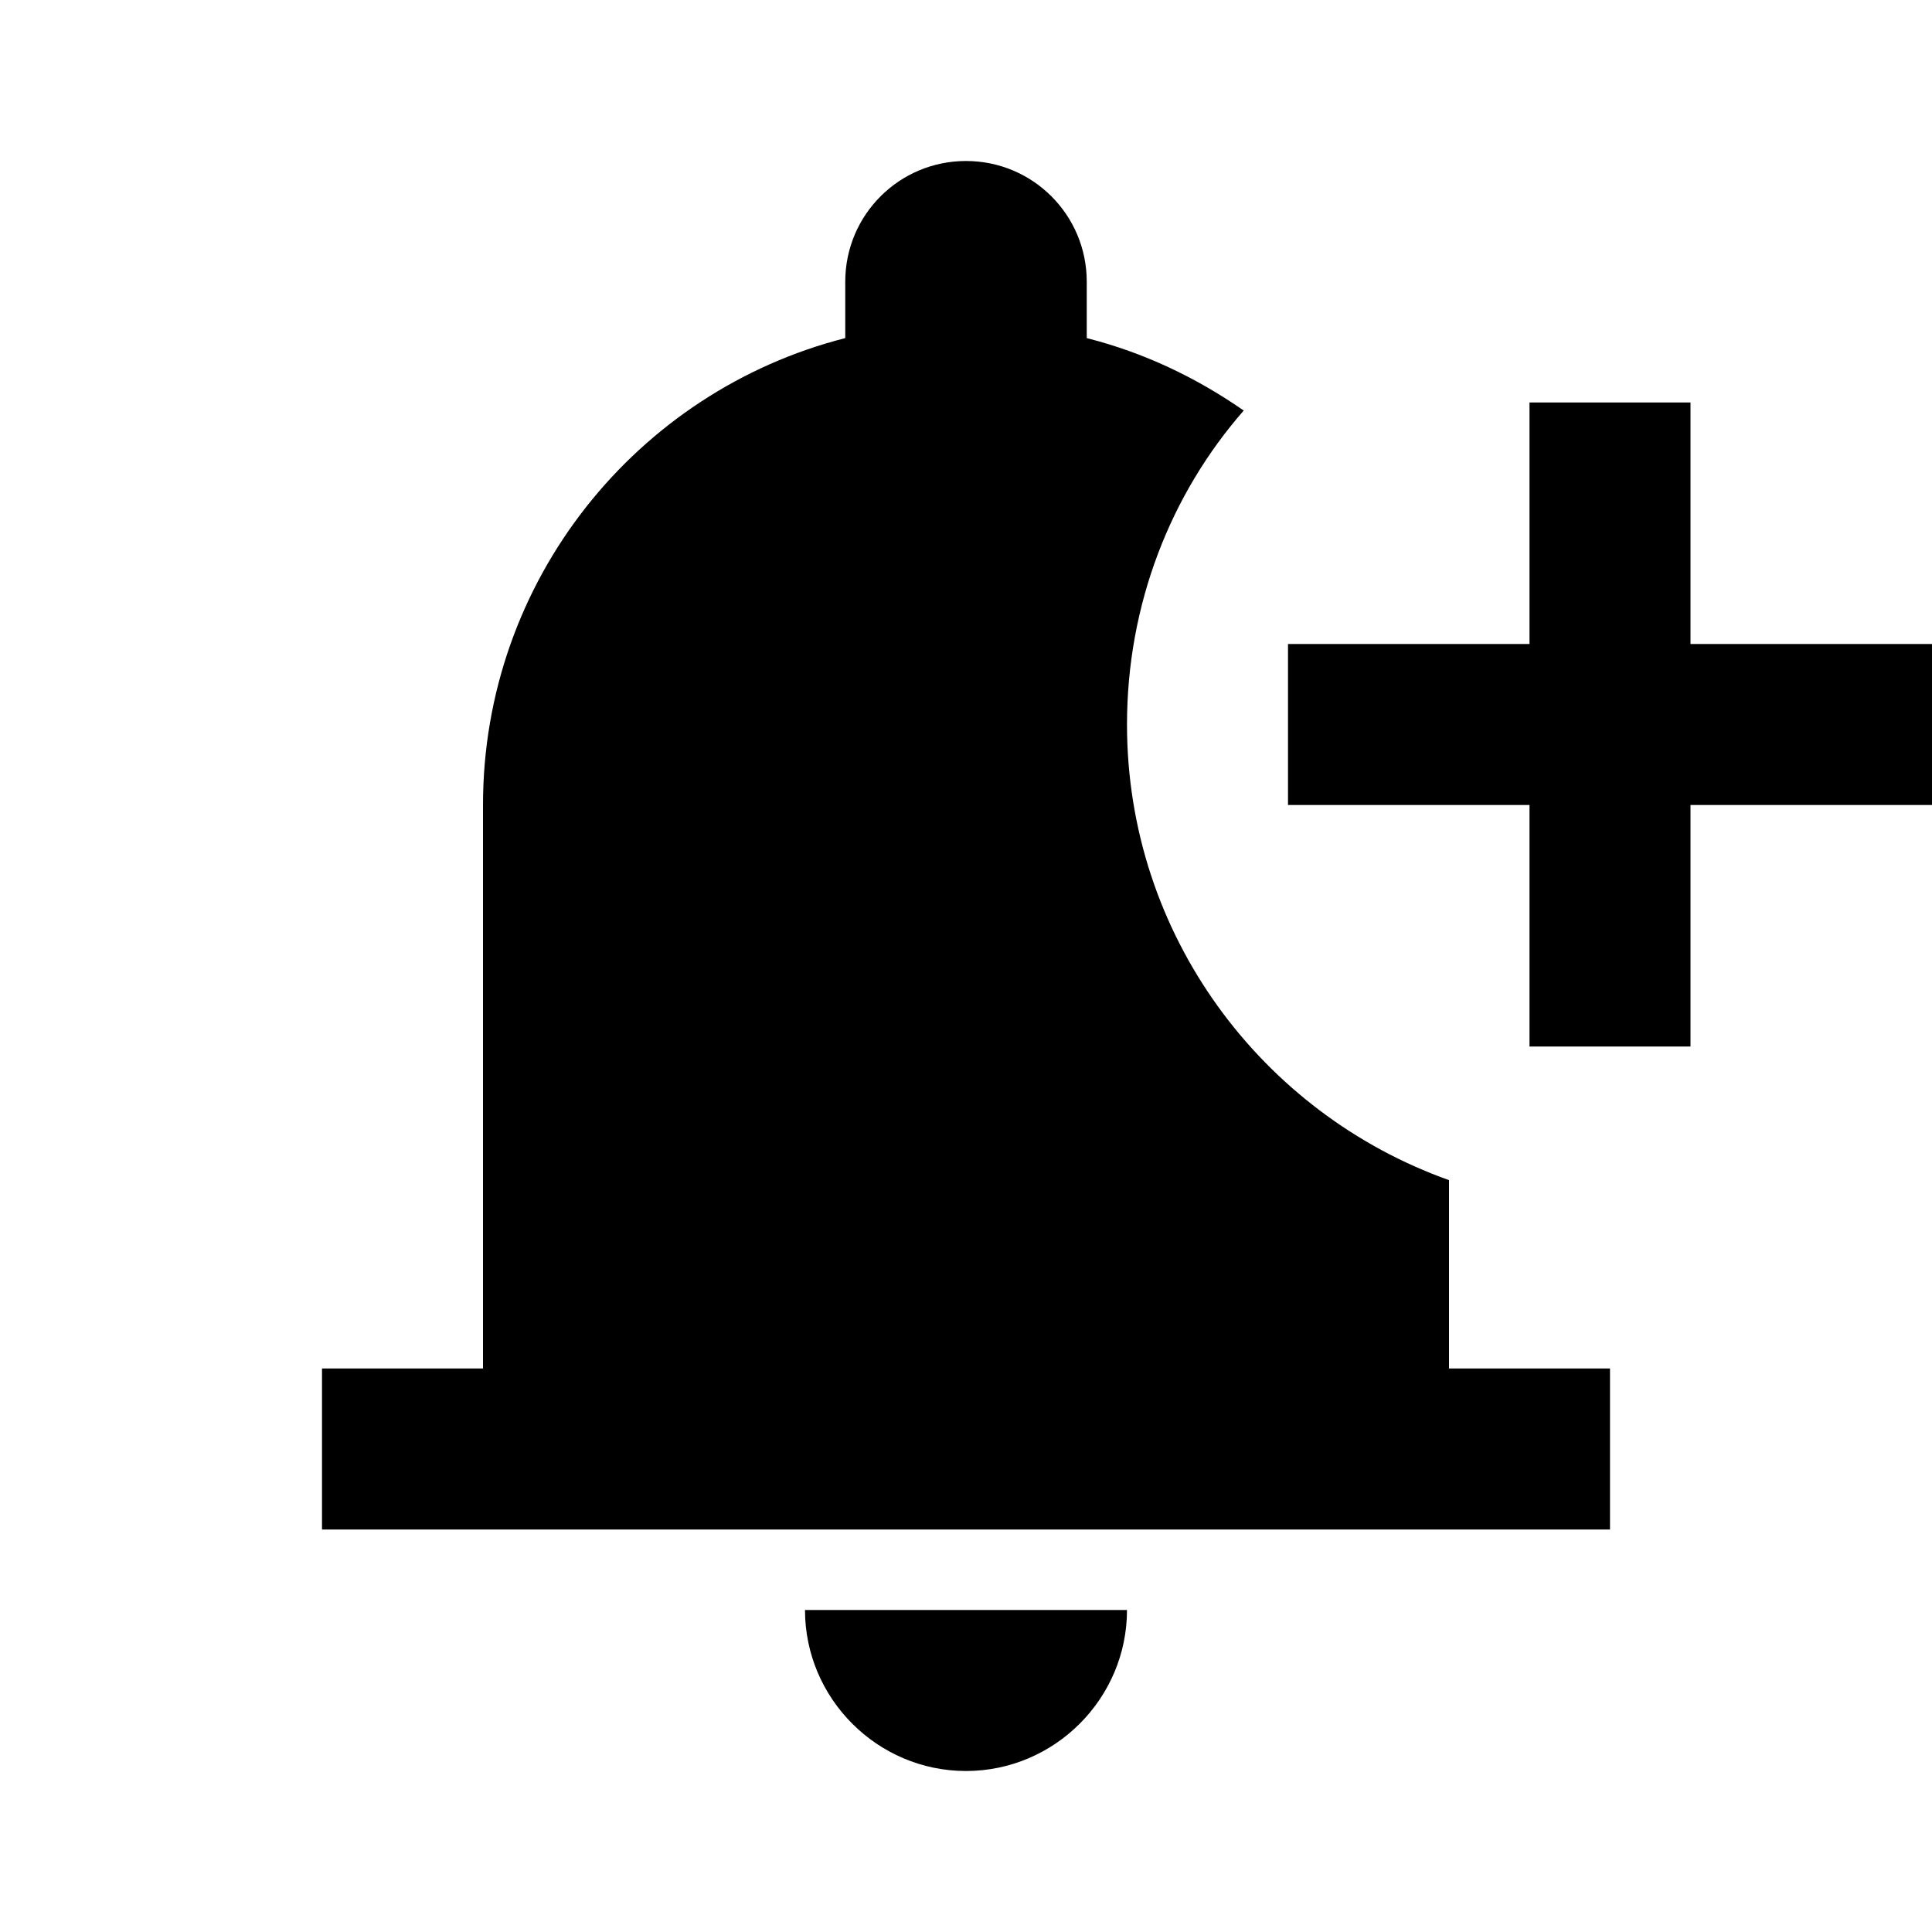
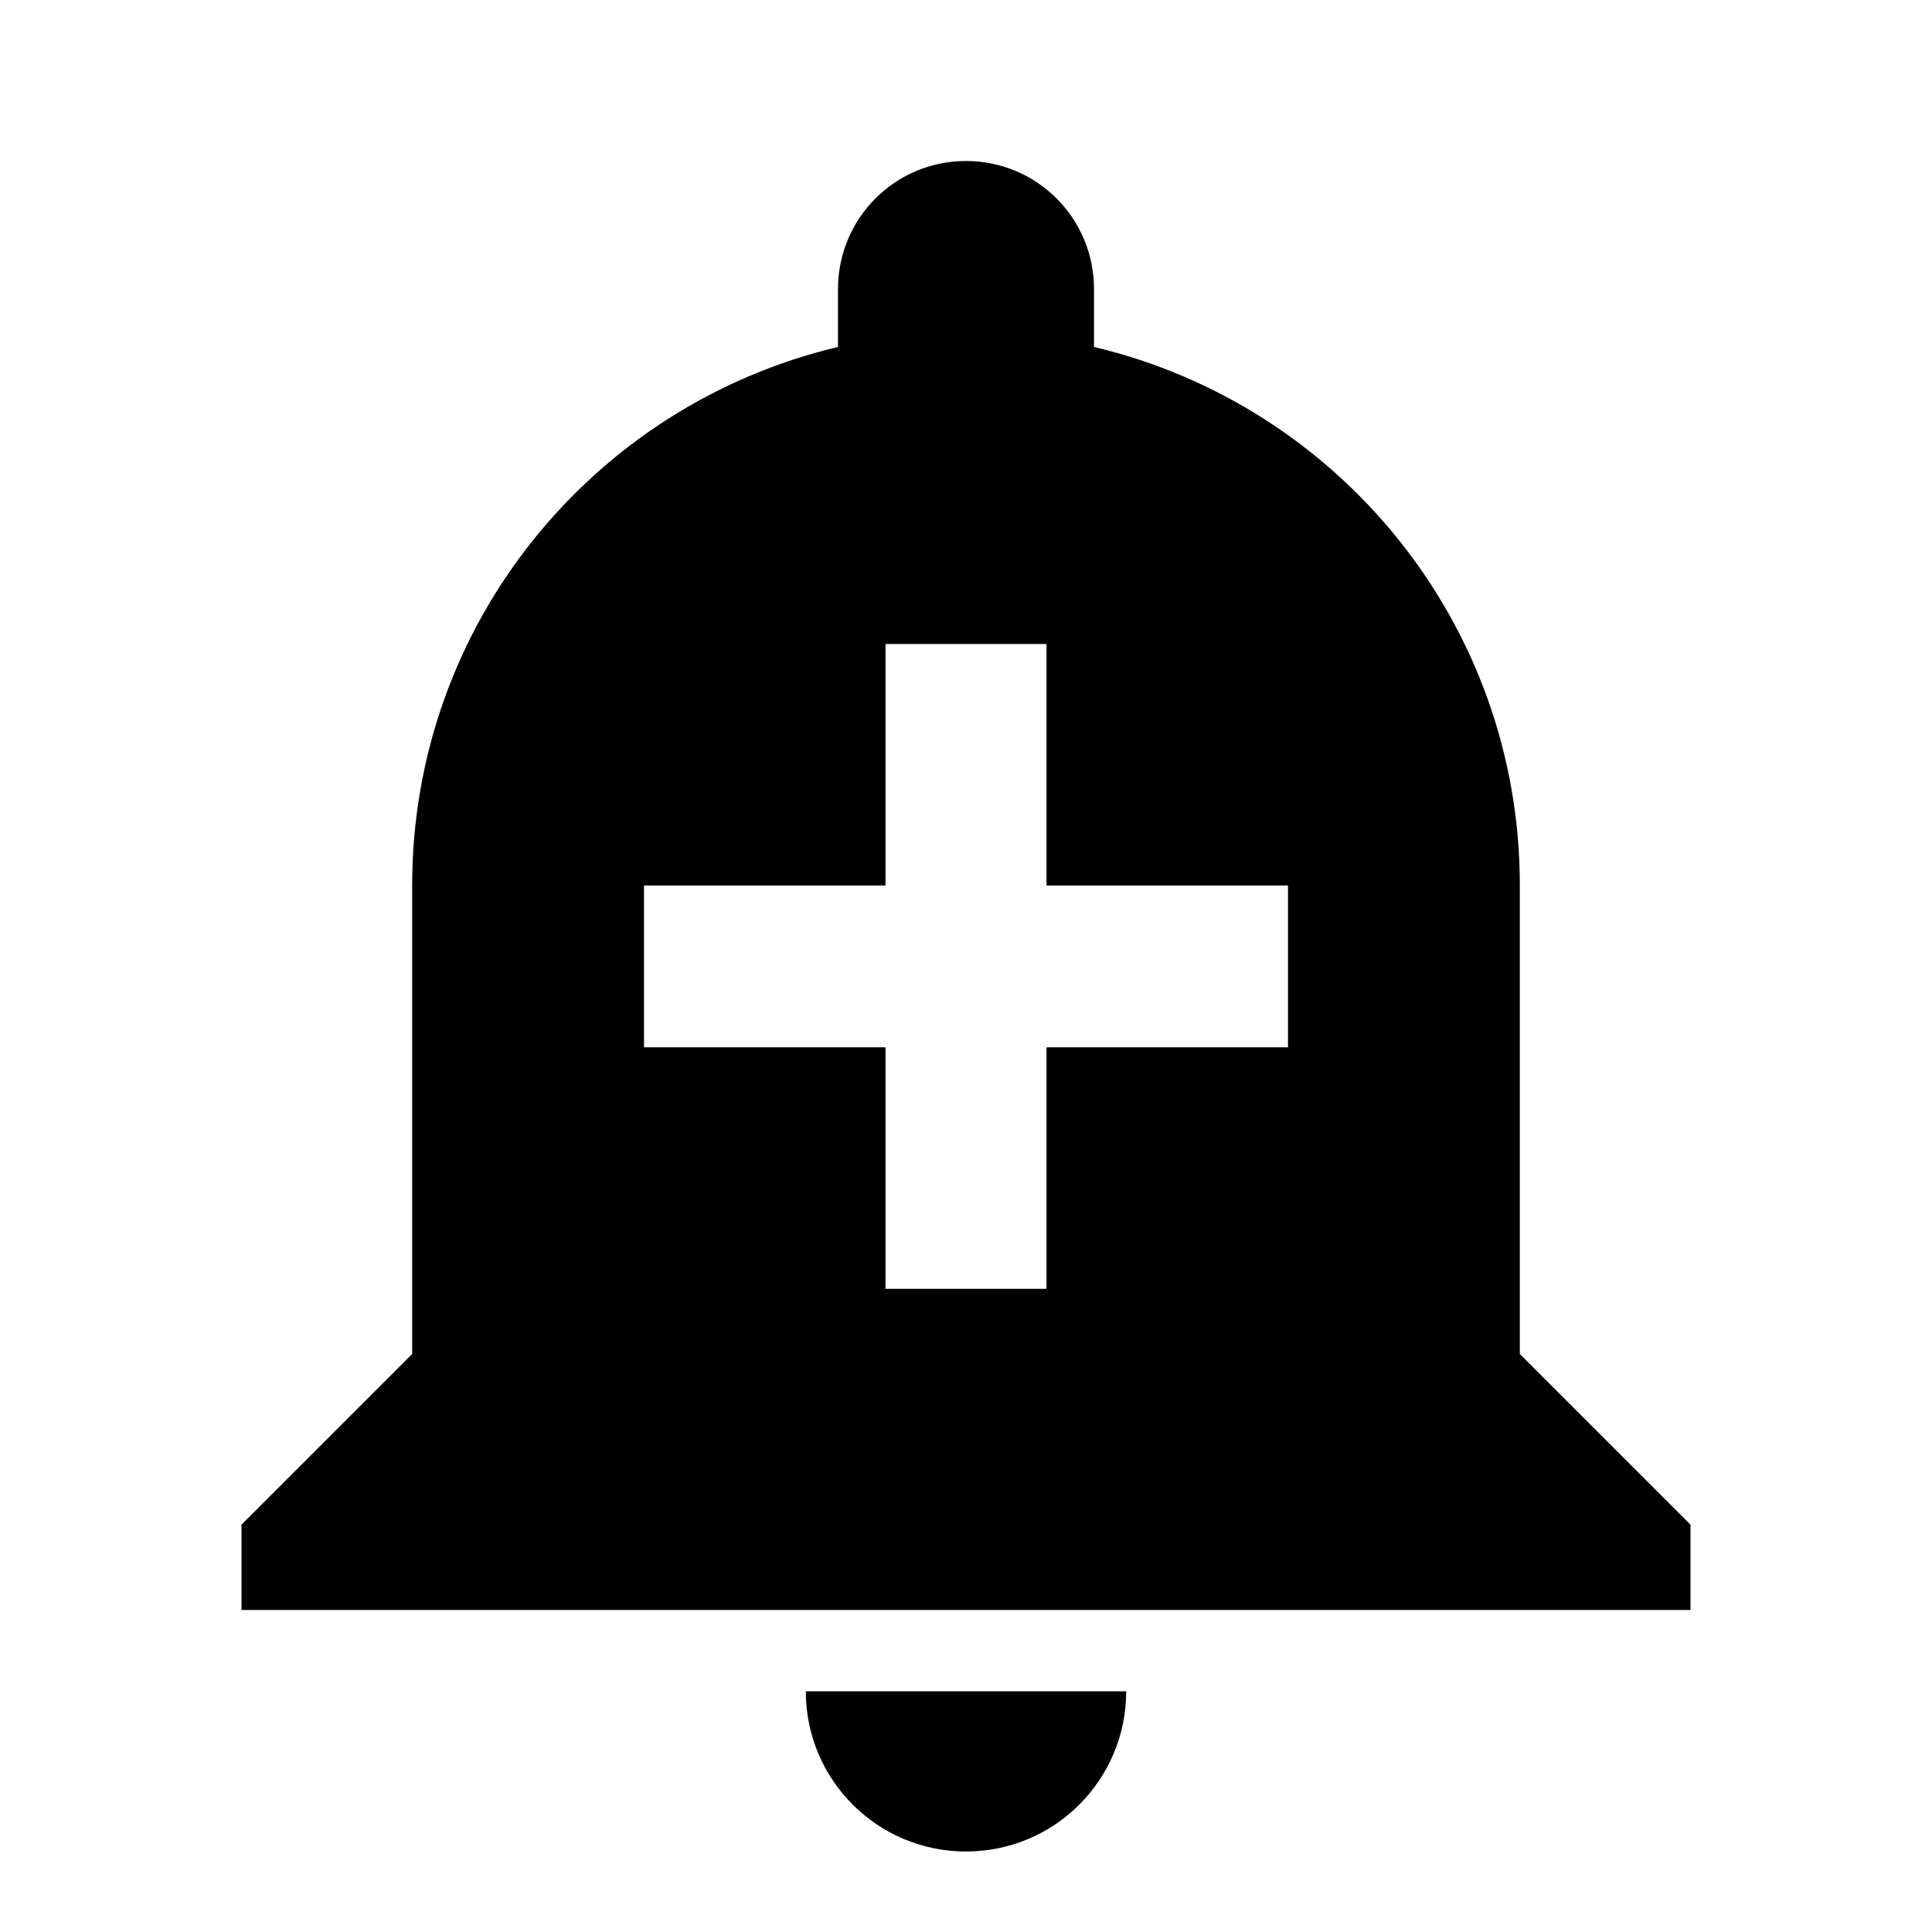
- <svg xmlns="http://www.w3.org/2000/svg" enable-background="new 0 0 24 24" height="24px" viewBox="0 0 24 24" width="24px" fill="#000000">
-   <rect fill="none" height="24" width="24" x="0" y="0" />
-   <g>
-     <path d="M10,20h4c0,1.1-0.9,2-2,2S10,21.1,10,20z M14,9c0,2.61,1.67,4.83,4,5.66L18,17h2v2H4v-2h2v-7c0-2.79,1.91-5.14,4.5-5.8V3.5 C10.5,2.67,11.17,2,12,2s1.5,0.67,1.5,1.5v0.7c0.71,0.18,1.36,0.49,1.95,0.9C14.54,6.14,14,7.51,14,9z M24,8h-3V5h-2v3h-3v2h3v3h2 v-3h3V8z" />
-   </g>
+ <svg xmlns="http://www.w3.org/2000/svg" height="24px" viewBox="0 0 24 24" width="24px" fill="currentColor">
+   <path d="M0 0h24v24H0V0z" fill="none" />
+   <path d="M10.01 21.01c0 1.1.89 1.99 1.99 1.99s1.99-.89 1.99-1.99h-3.98zm8.87-4.19V11c0-3.25-2.25-5.97-5.29-6.69v-.72C13.59 2.71 12.88 2 12 2s-1.59.71-1.59 1.59v.72C7.37 5.03 5.12 7.75 5.12 11v5.82L3 18.94V20h18v-1.06l-2.12-2.12zM16 13.01h-3v3h-2v-3H8V11h3V8h2v3h3v2.01z" />
</svg>
